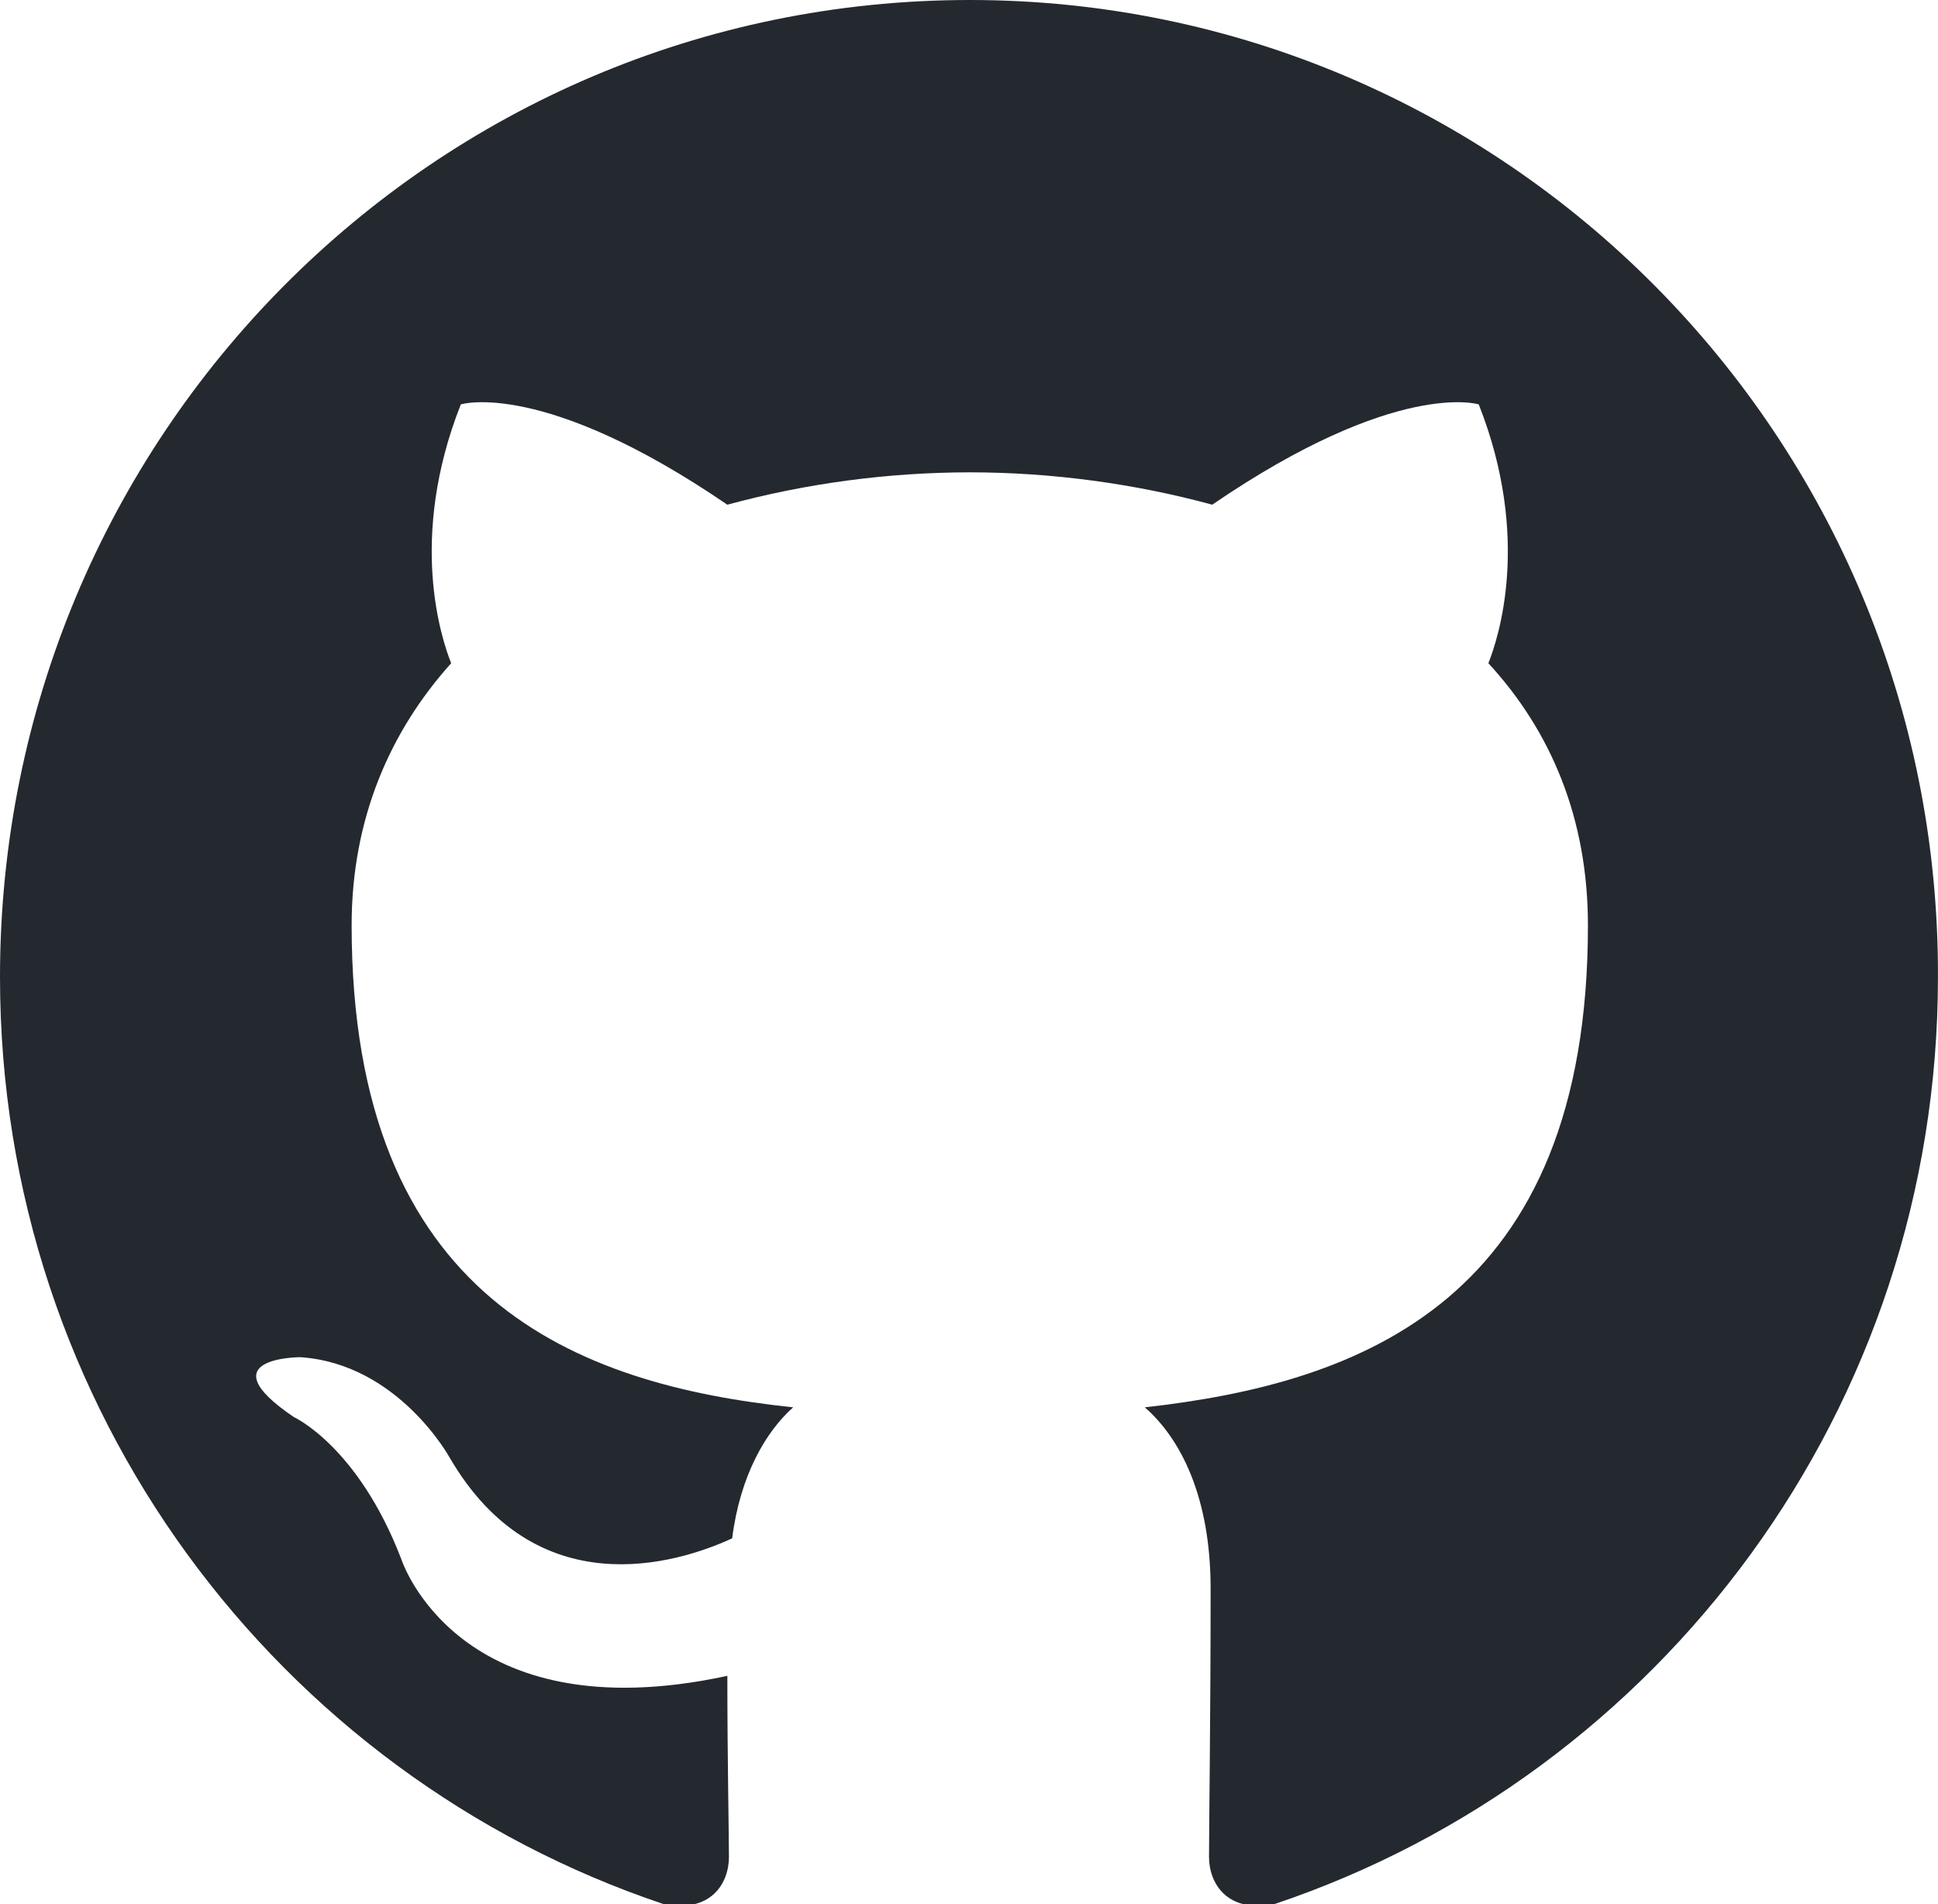
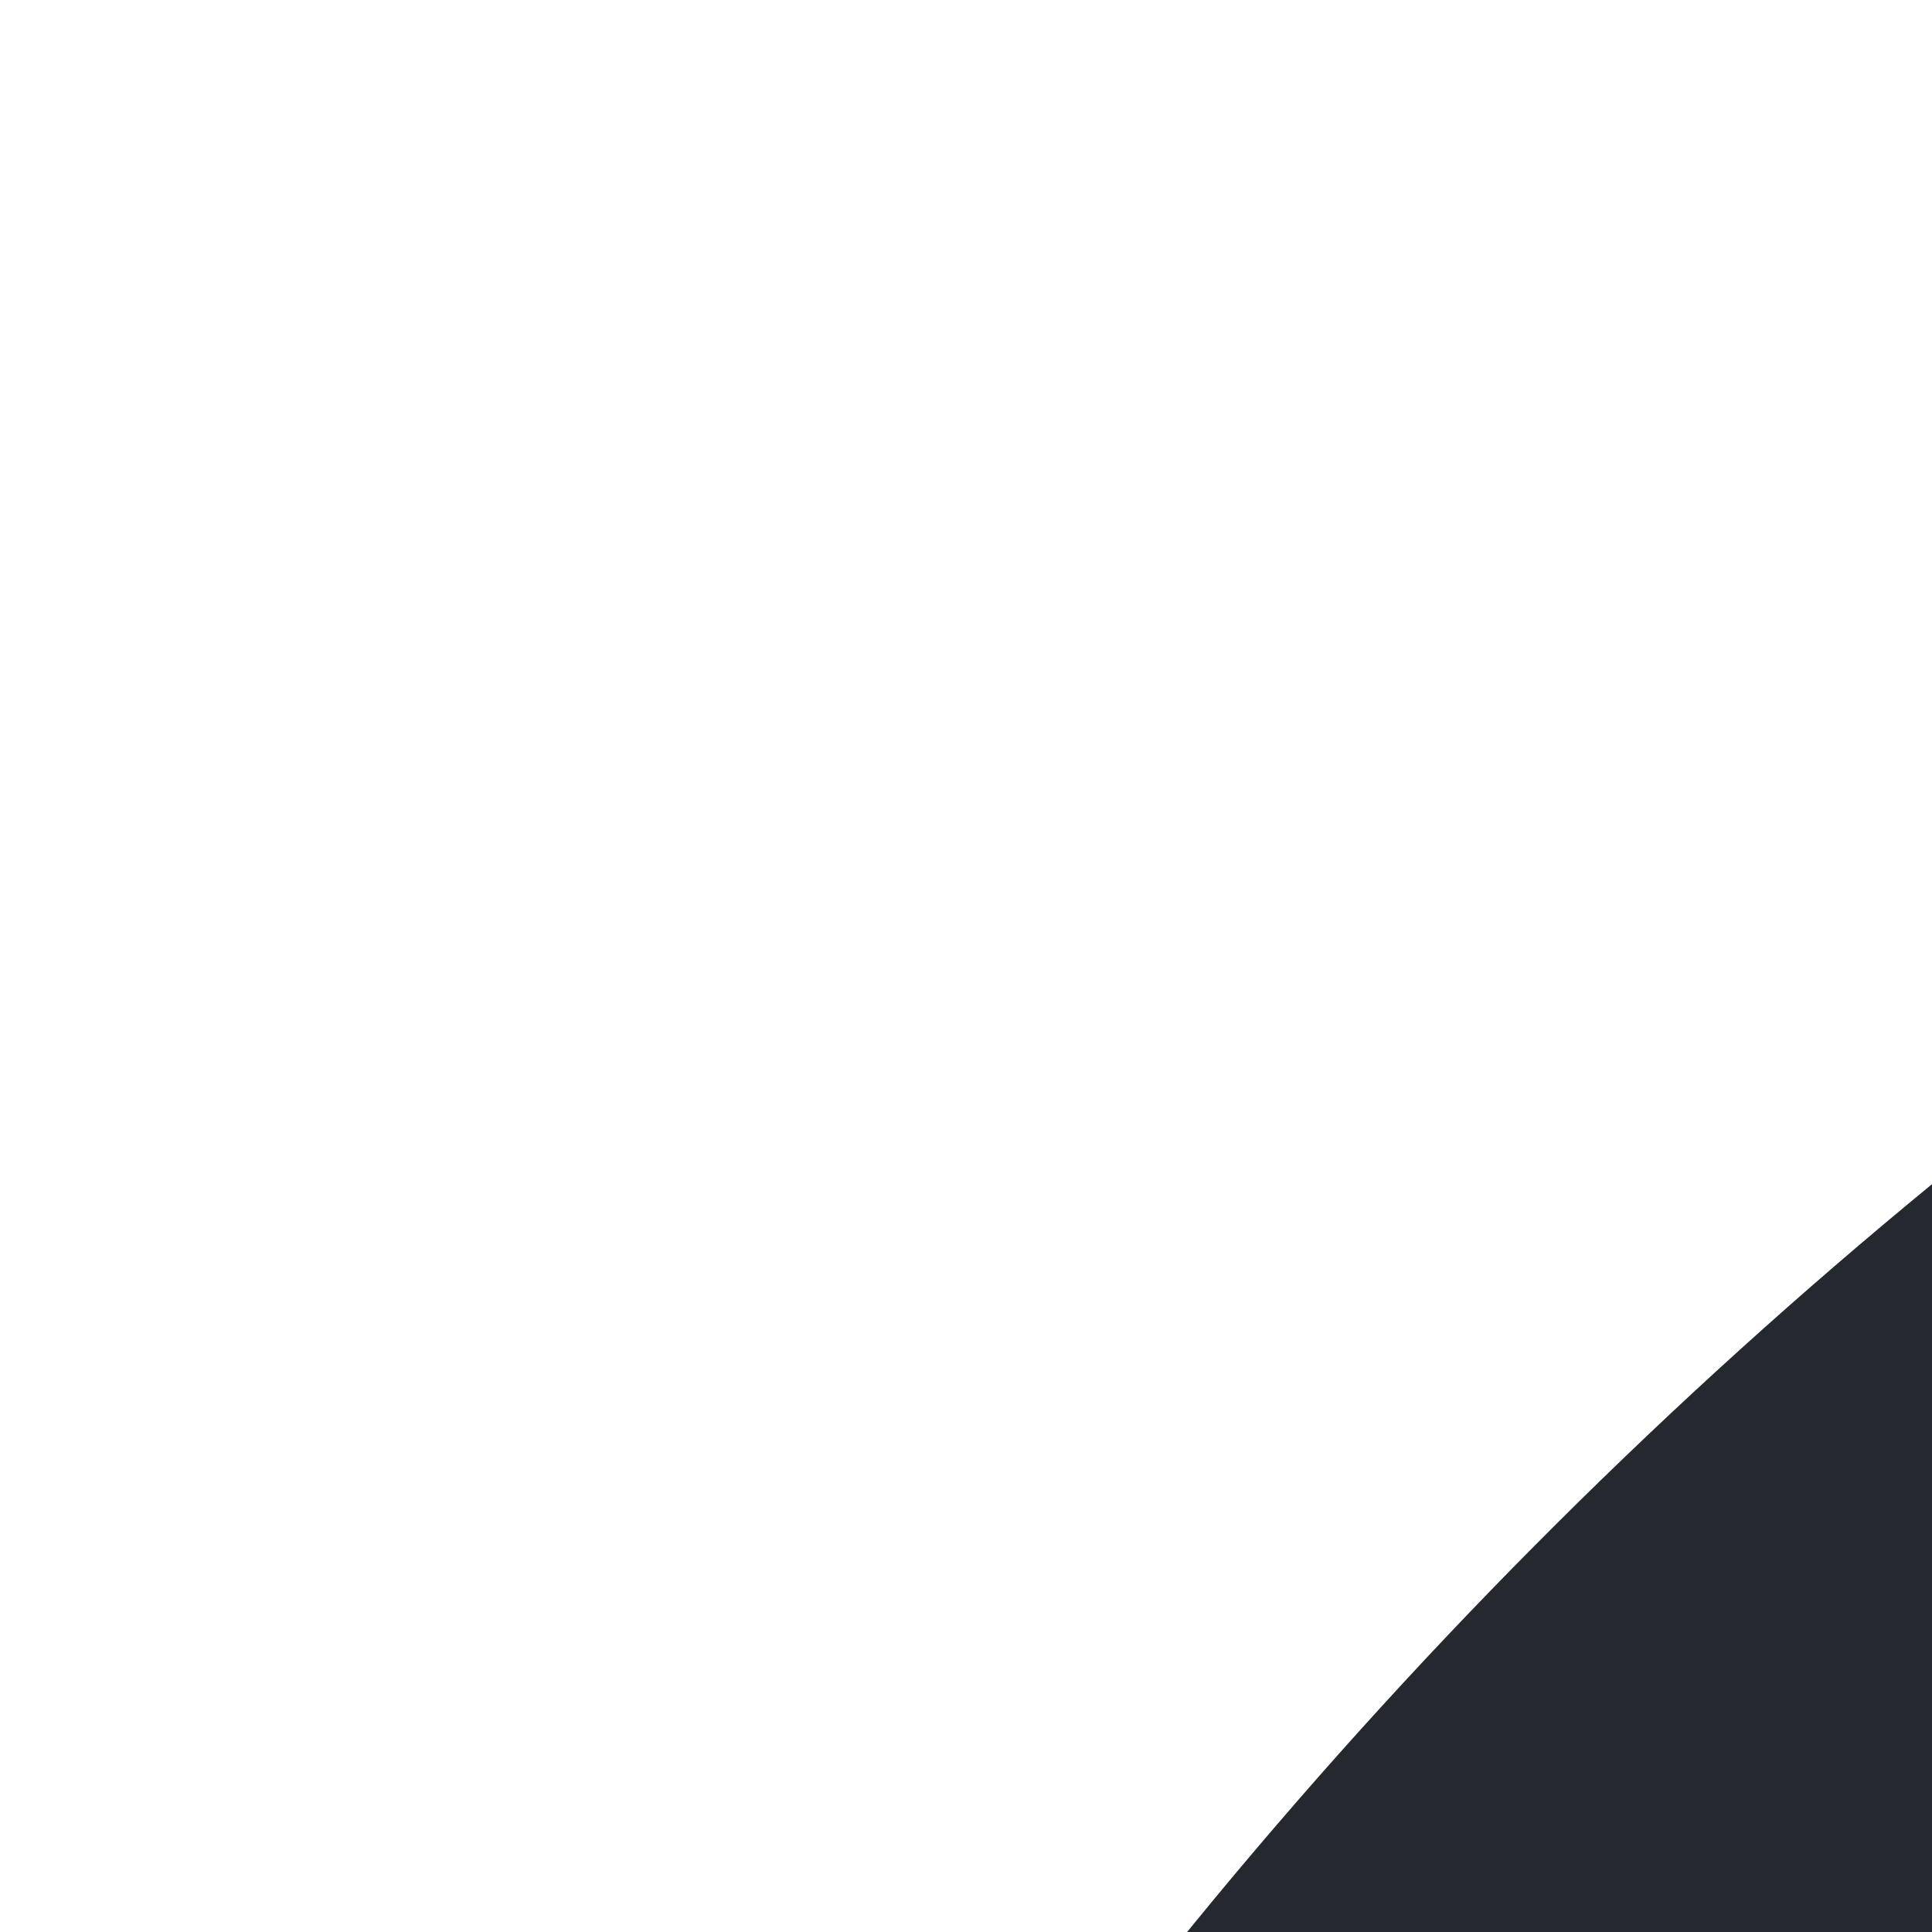
- <svg xmlns="http://www.w3.org/2000/svg" width="1rem" height="1rem">
+ <svg xmlns="http://www.w3.org/2000/svg" viewBox="0 0 18 18" width="1em" height="1em">
  <path fill-rule="evenodd" clip-rule="evenodd" d="M48.854 0C21.839 0 0 22 0 49.217c0 21.756 13.993 40.172 33.405 46.69 2.427.49 3.316-1.059 3.316-2.362 0-1.141-.08-5.052-.08-9.127-13.59 2.934-16.42-5.867-16.42-5.867-2.184-5.704-5.42-7.17-5.42-7.17-4.448-3.015.324-3.015.324-3.015 4.934.326 7.523 5.052 7.523 5.052 4.367 7.496 11.404 5.378 14.235 4.074.404-3.178 1.699-5.378 3.074-6.6-10.839-1.141-22.243-5.378-22.243-24.283 0-5.378 1.94-9.778 5.014-13.2-.485-1.222-2.184-6.275.486-13.038 0 0 4.125-1.304 13.426 5.052a46.97 46.97 0 0 1 12.214-1.63c4.125 0 8.33.571 12.213 1.63 9.302-6.356 13.427-5.052 13.427-5.052 2.67 6.763.97 11.816.485 13.038 3.155 3.422 5.015 7.822 5.015 13.2 0 18.905-11.404 23.06-22.324 24.283 1.78 1.548 3.316 4.481 3.316 9.126 0 6.6-.08 11.897-.08 13.526 0 1.304.89 2.853 3.316 2.364 19.412-6.52 33.405-24.935 33.405-46.691C97.707 22 75.788 0 48.854 0z" fill="#24292f" />
</svg>
